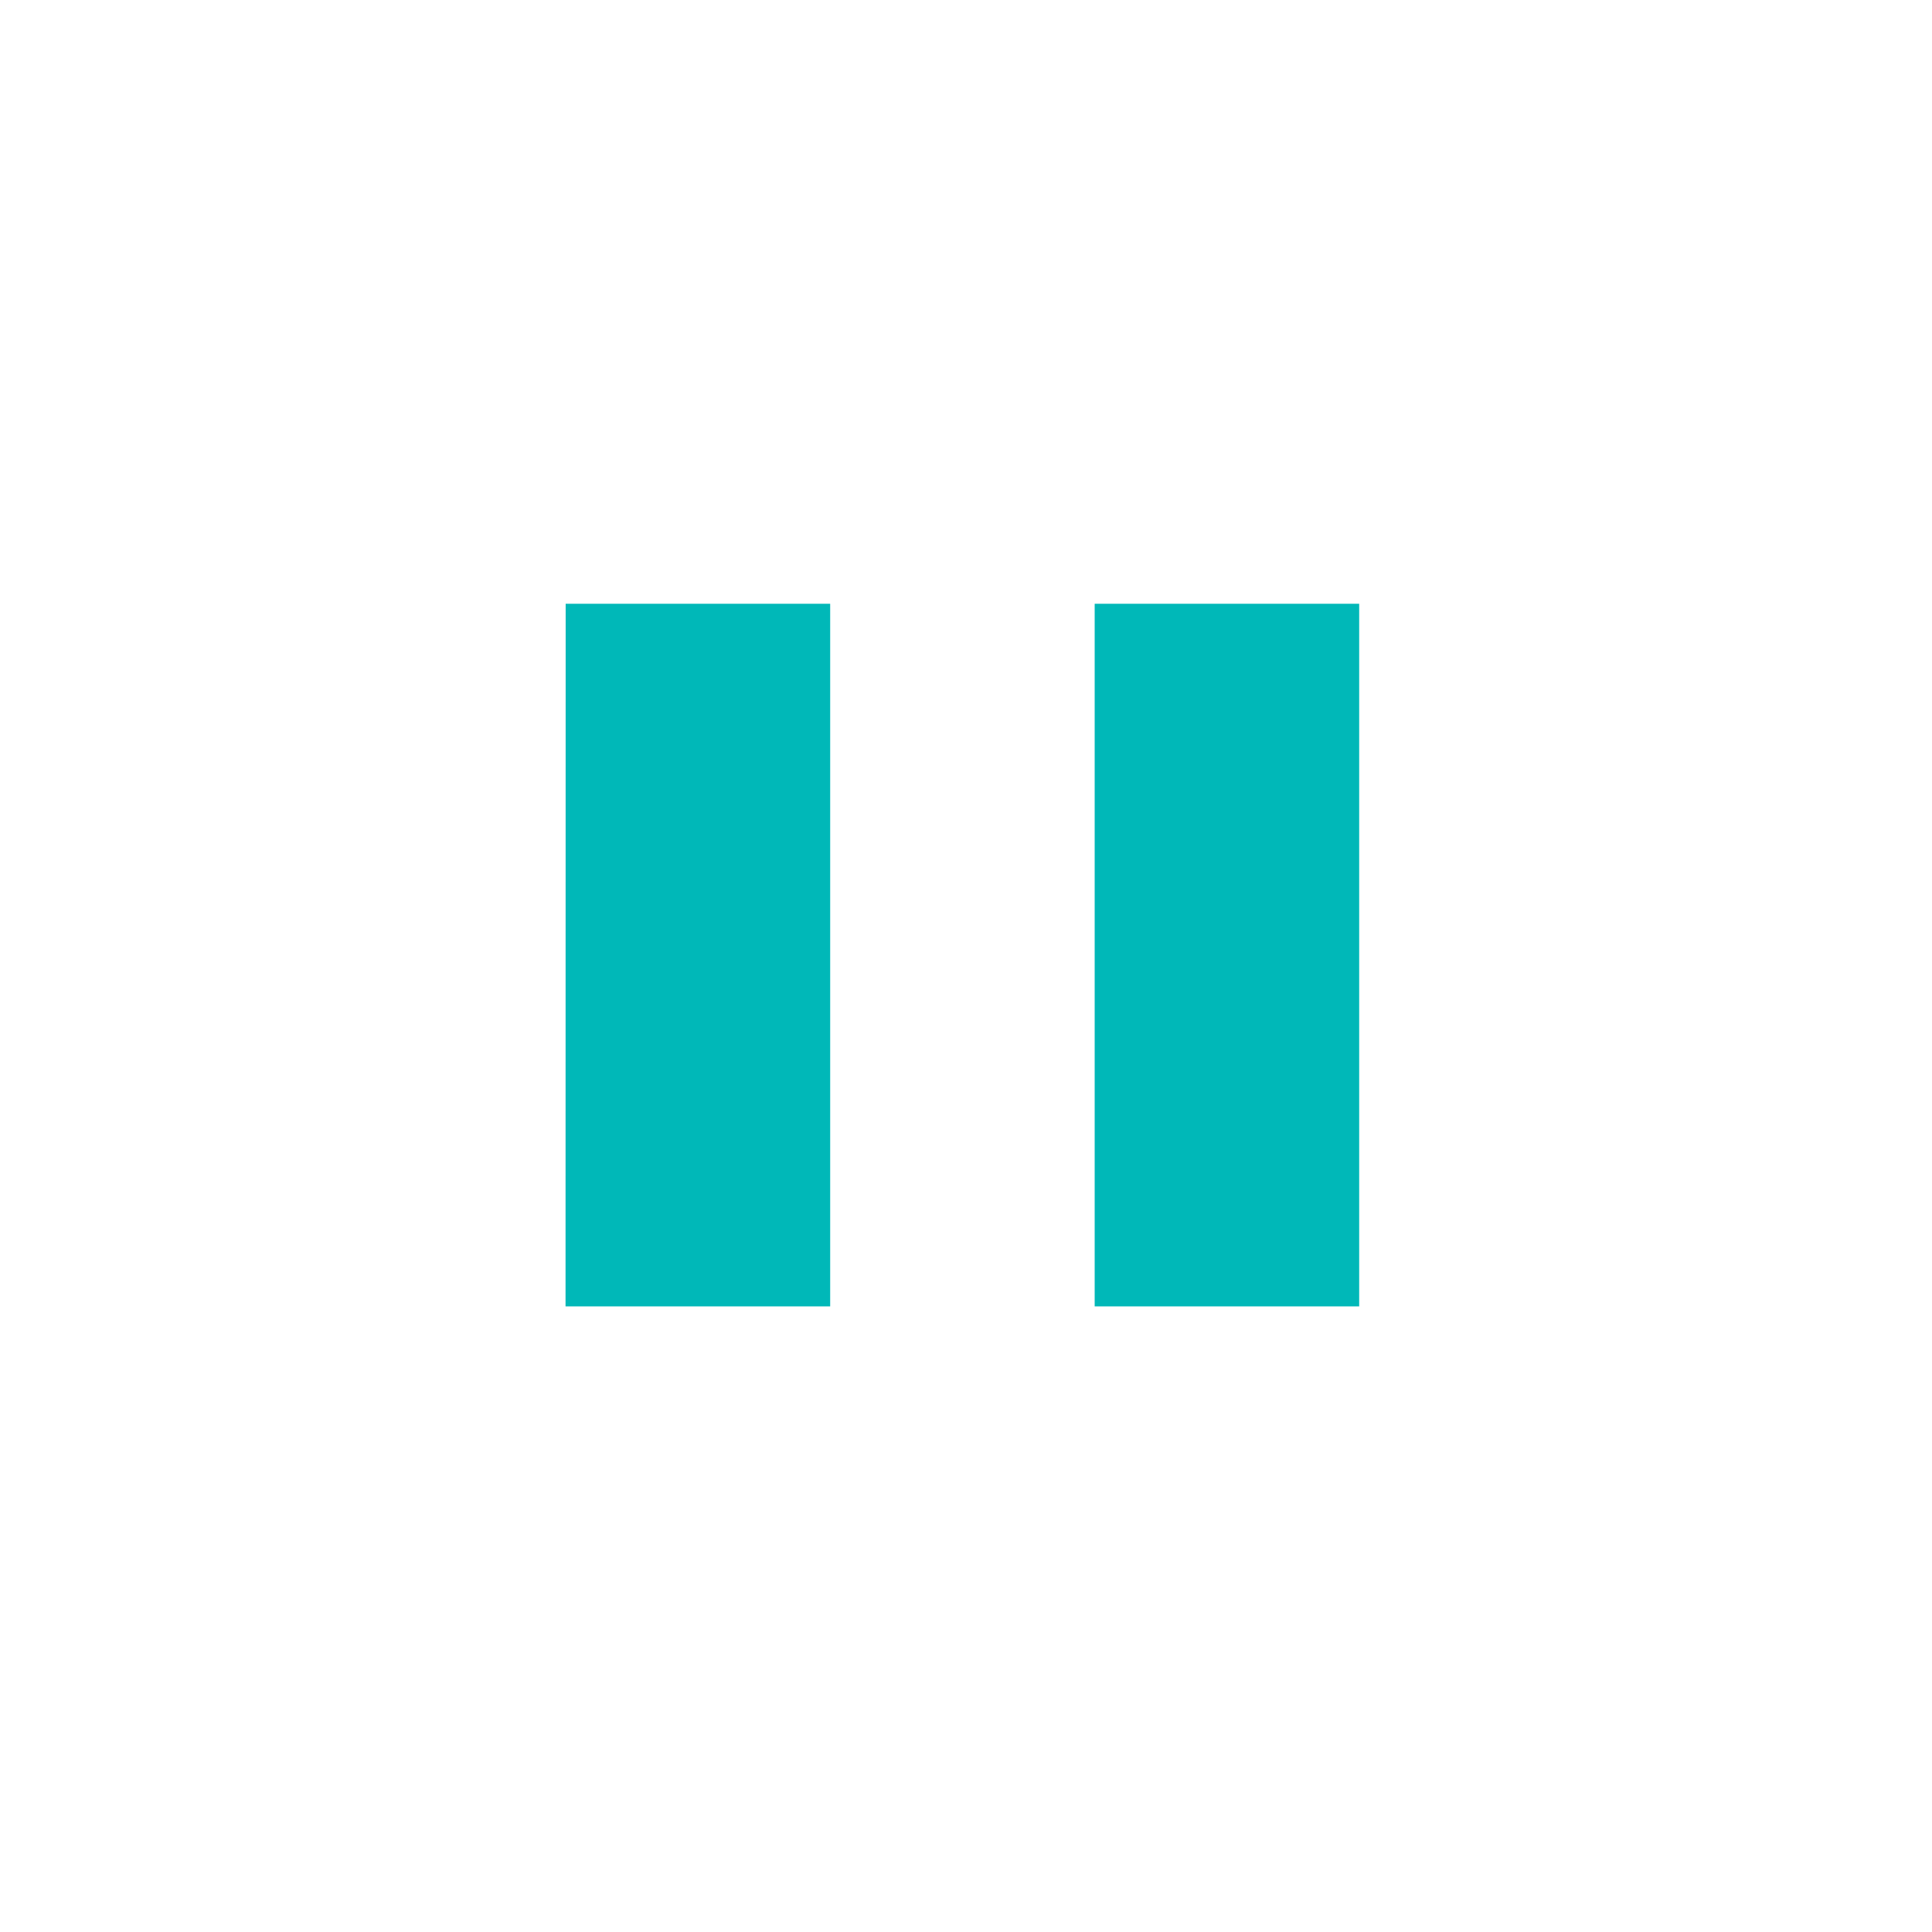
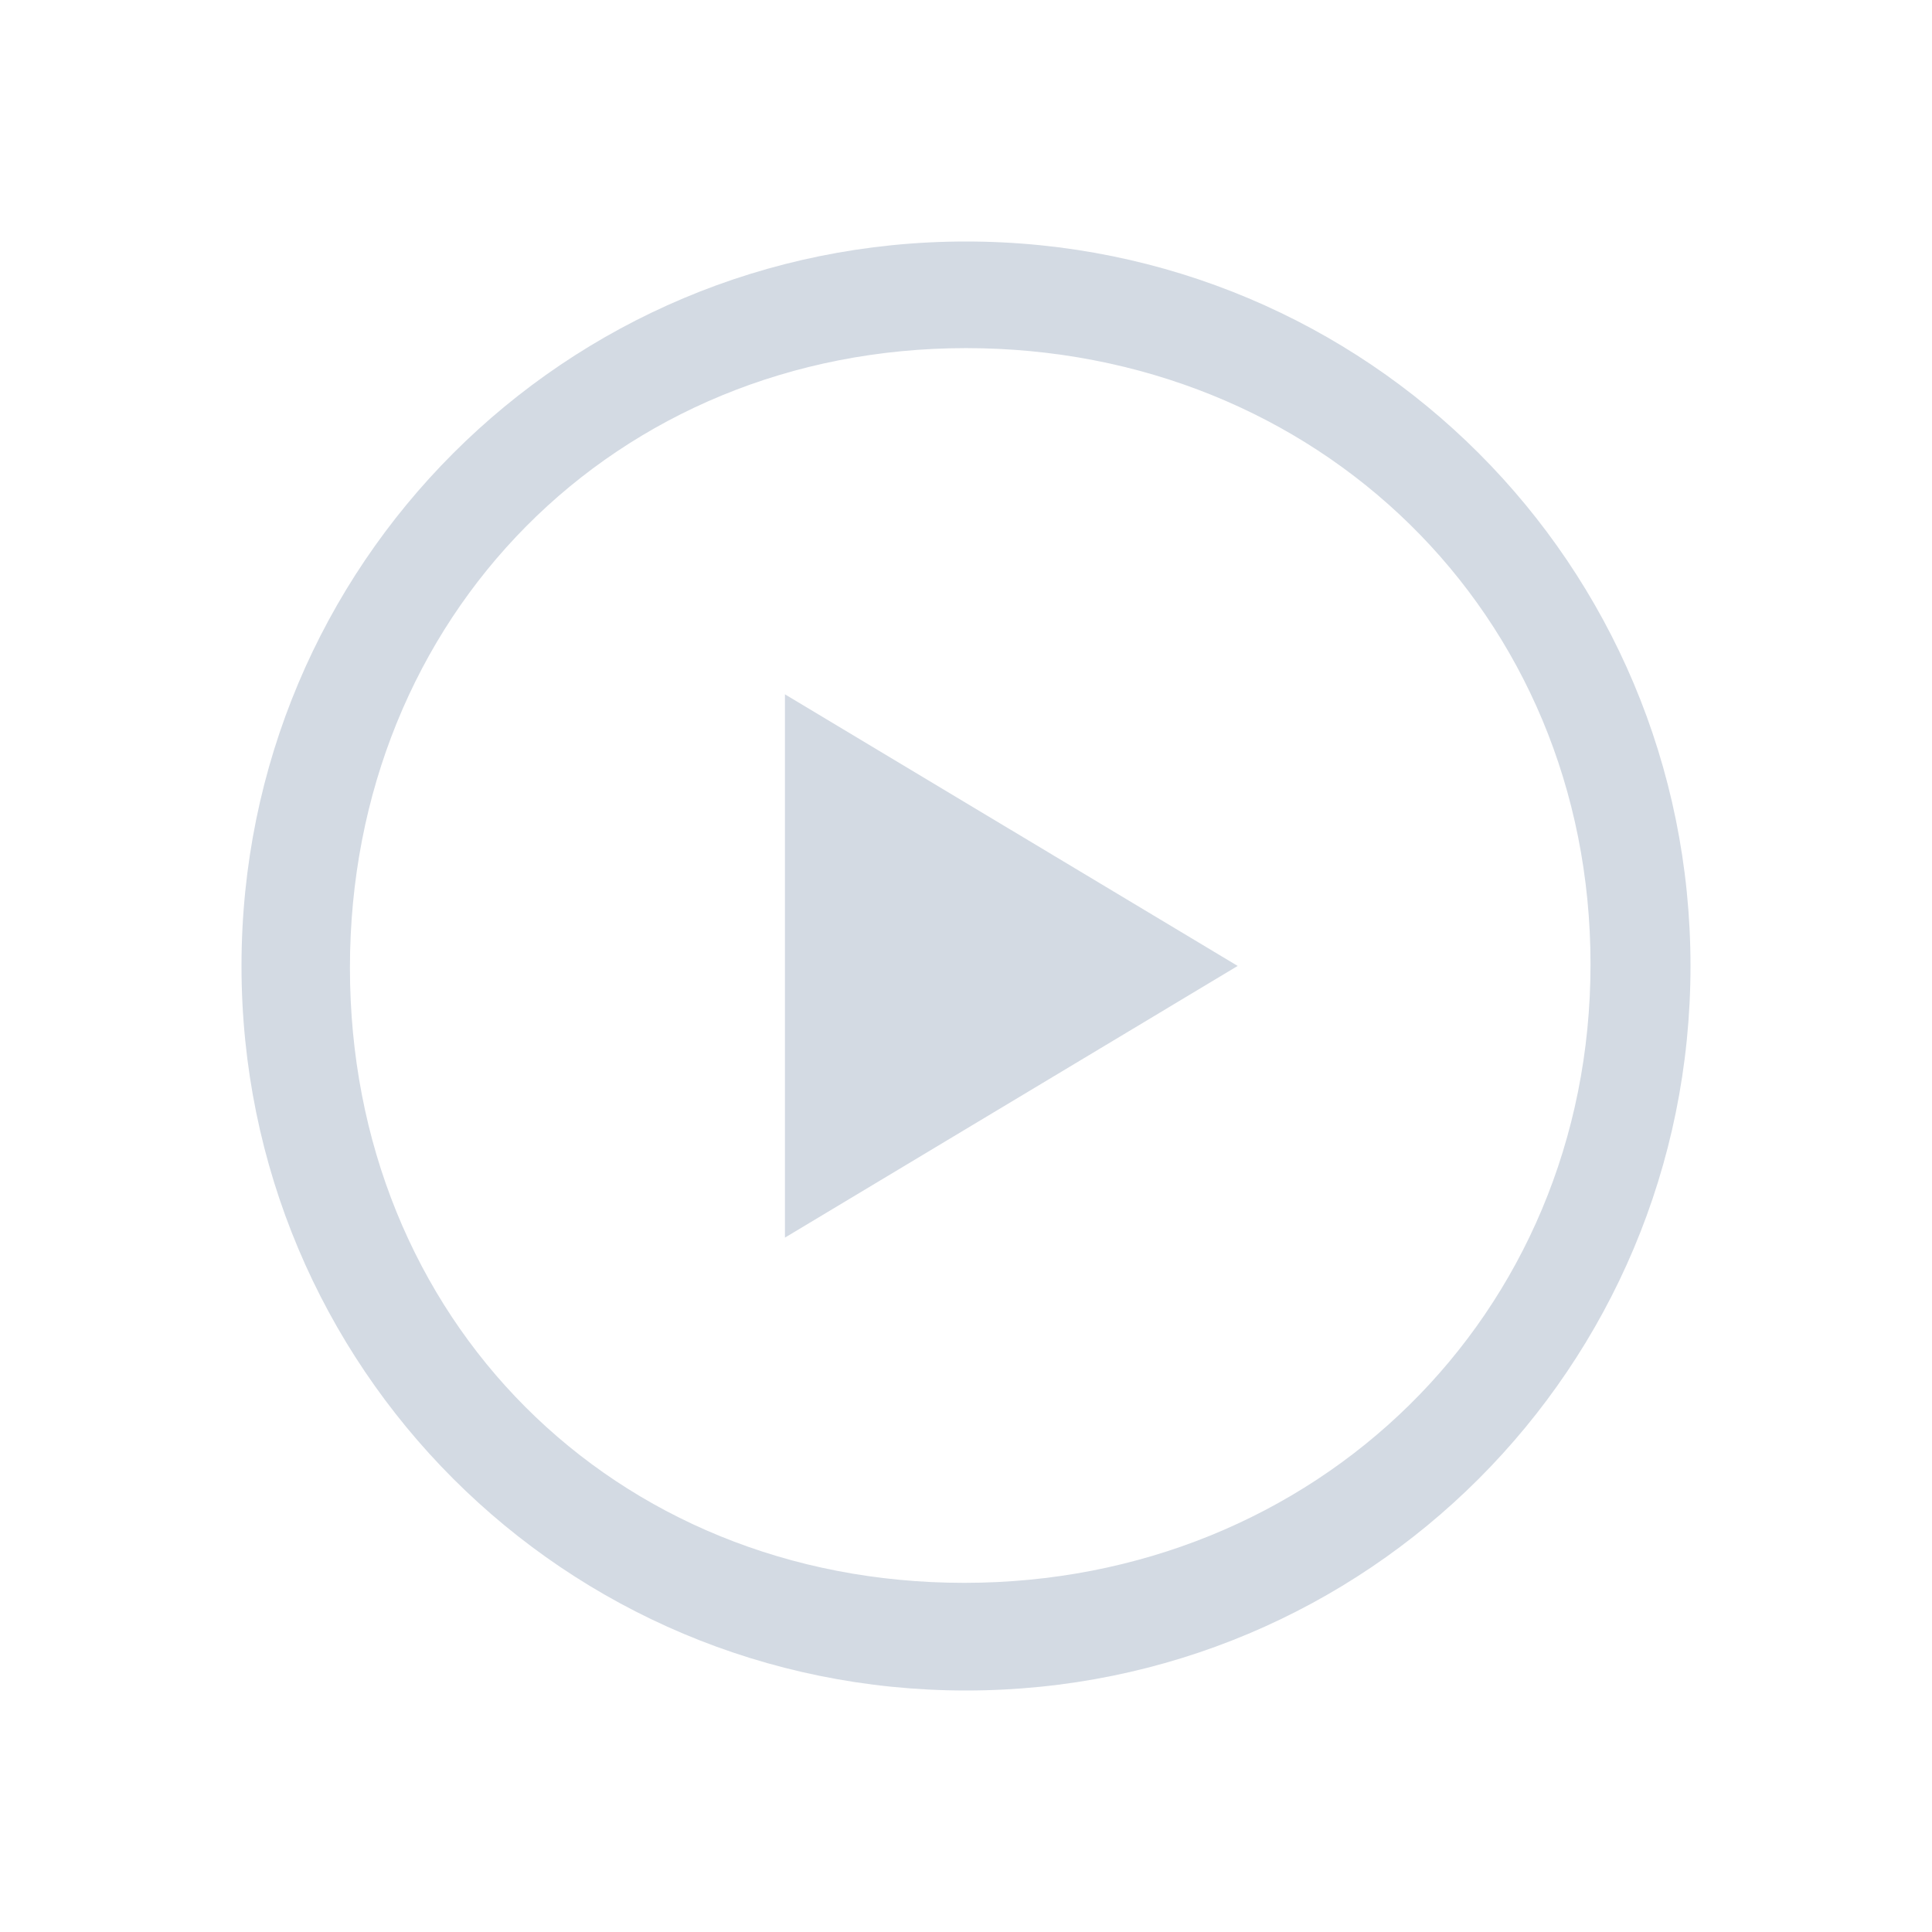
- <svg xmlns="http://www.w3.org/2000/svg" width="22" height="22" id="svg7229" version="1.0">
-   <defs id="defs7231">
-     <style id="current-color-scheme" type="text/css" />
-   </defs>
-   <g id="layer1" transform="translate(-214.5357,-404.505)">
-     <g transform="matrix(1.499977,0,0,1.499977,209.0358,-1146.514)" id="media-playback-pause" style="fill:currentColor" class="ColorScheme-Text">
-       <rect style="opacity:0.01;fill:#ed1515;fill-opacity:0.004;stroke:none" id="rect3003-0" width="14.667" height="14.667" x="3.667" y="1034.029" />
-       <path id="rect3287-9" style="color:#31363b;fill:#00b8b8;fill-opacity:1;stroke-width:1" d="m 11.977,1038.612 h 2.008 v 5.334 h -2.008 z m -4.016,0 h 2.008 v 5.334 H 7.96 Z" class="ColorScheme-Text" />
+ <svg xmlns="http://www.w3.org/2000/svg" width="32" height="32" version="1.1" id="svg122">
+   <defs id="defs126" />
+   <g id="media-playback-start">
+     <path style="opacity:0.001" d="M 0,0 H 32 V 32 H 0 Z" id="path62" />
+     <path id="path3357-8-9" style="color:#31363b;fill:#d3dae3;fill-opacity:1;stroke:none;stroke-width:2.25" d="m 13.001,20.499 7.499,-4.5 -7.499,-4.499 z M 16,4 C 9.352,4 4,9.352 4,16 4,22.648 9.352,28 16,28 c 6.648,0 12,-5.352 12,-12 0,-6.648 -5.352,-12 -12,-12 z m 10e-6,1.766 c 5.817,0 10.344,4.389 10.344,10.205 0,5.817 -4.556,10.246 -10.373,10.246 -5.817,0 -10.175,-4.371 -10.175,-10.188 0,-5.817 4.387,-10.263 10.204,-10.263 z" class="ColorScheme-Text" />
+   </g>
+   <g id="media-playback-pause">
+     <g id="g1431" transform="translate(32)">
+       <path style="opacity:0.001" d="M 0,0 H 32 V 32 H 0 Z" id="path67" />
    </g>
-     <g transform="matrix(1.499977,0,0,1.499977,233.0353,-1146.514)" id="media-playback-start" style="fill:currentColor" class="ColorScheme-Text">
-       <rect style="opacity:0.01;fill:#ed1515;fill-opacity:0.004;stroke:none" id="rect3003-1" width="14.667" height="14.667" x="3.667" y="1034.029" />
-       <path id="path3357-8" style="color:#31363b;fill:#00b8b8;fill-opacity:1;stroke-width:1" d="m 9.272,1043.801 4.461,-2.372 -4.543,-2.607 z" class="ColorScheme-Text" />
+     <path id="rect3287-9-5" style="color:#31363b;fill:#d3dae3;fill-opacity:1;stroke:none;stroke-width:2.25" d="m 49.5,11.5 h 3 v 9 h -3 z m -6,0 h 3 v 9 H 43.5 Z M 48,4 C 41.352,4 36,9.352 36,16 36,22.648 41.352,28 48,28 c 6.648,0 12,-5.352 12,-12 0,-6.648 -5.352,-12 -12,-12 z m -0.14,1.888 c 5.817,0 10.251,4.294 10.251,10.112 0,5.817 -4.154,10.111 -9.971,10.111 -5.817,0 -10.112,-4.294 -10.112,-10.111 0,-5.817 4.015,-10.112 9.832,-10.112 z" class="ColorScheme-Text" />
+   </g>
+   <g id="media-playback-stop">
+     <g id="g1436" transform="translate(64)">
+       <path style="opacity:0.001" d="M 0,0 H 32 V 32 H 0 Z" id="path72" />
    </g>
-     <g transform="matrix(1.499977,0,0,1.499977,257.0348,-1146.514)" id="media-playback-stop" style="fill:#31363b">
-       <rect style="opacity:0.01;fill:#ed1515;fill-opacity:0.004;stroke:none" id="rect3003-3" width="14.667" height="14.667" x="3.667" y="1034.029" />
-       <path id="rect3274-5" style="color:#31363b;fill:#00b8b8;fill-opacity:1;stroke-width:1" d="m 8.334,1038.695 h 4.721 v 4.606 H 8.334 Z" class="ColorScheme-Text" />
+     <path style="color:#31363b;fill:#d3dae3;fill-opacity:1;stroke-width:2.25" class="ColorScheme-Text" d="m 75.5,11.5 h 9 v 9 H 75.5 Z M 80,4 C 73.352,4 68,9.352 68,16 68,22.648 73.352,28 80,28 c 6.648,0 12,-5.352 12,-12 0,-6.648 -5.352,-12 -12,-12 z m 0,1.749 c 5.817,0 10.111,4.434 10.111,10.251 0,5.817 -4.154,10.251 -9.971,10.251 -5.817,0 -10.251,-4.294 -10.251,-10.111 0,-5.817 4.294,-10.391 10.111,-10.391 z" id="path41" />
+   </g>
+   <g id="media-skip-backward">
+     <path style="opacity:0.001" d="M 128,-5e-7 H 96 V 32 H 128 Z" id="path77" />
+     <path style="color:#31363b;fill:#d3dae3;fill-opacity:1;stroke-width:2.25" class="ColorScheme-Text" d="M 112,4 C 105.352,4 100,9.352 100,16 c 0,6.648 5.352,12 12,12 6.648,0 12,-5.352 12,-12 0,-6.648 -5.352,-12 -12,-12 z m -0.14,2.199 c 5.817,0 10.081,3.984 10.081,9.801 0,5.817 -4.124,9.801 -9.941,9.801 -5.817,0 -9.521,-3.984 -9.521,-9.801 0,-5.817 3.564,-9.801 9.381,-9.801 z" id="path938" />
+     <path style="color:#31363b;fill:#d3dae3;fill-opacity:1;stroke-width:1.125" d="M 106,10 V 22 h 3 V 15.999 10 Z m 3,6 9,6 V 10 Z" id="rect3356-04" class="ColorScheme-Text" />
+   </g>
+   <g id="media-skip-forward">
+     <g id="g1389" transform="matrix(-1,0,0,1,160,0)">
+       <path style="opacity:0.001" d="M 32,-5e-7 H -1e-6 V 32 H 32 Z" id="path97" />
    </g>
-     <g transform="matrix(1.499977,0,0,1.499977,281.0344,-1146.514)" id="media-record">
-       <rect style="opacity:0.01;fill:#ed1515;fill-opacity:0.004;stroke:none" id="rect3003-03" width="14.667" height="14.667" x="3.668" y="1034.029" />
-       <rect ry="5.332" y="1036.03" x="5.669" height="10.665" width="10.661" id="rect3274-0" style="fill:#ff557f;fill-opacity:1" />
+     <path style="color:#31363b;fill:#d3dae3;fill-opacity:1;stroke-width:2.25" class="ColorScheme-Text" d="m 144,4 c 6.648,0 12,5.352 12,12 0,6.648 -5.352,12 -12,12 C 137.352,28 132,22.648 132,16 132,9.352 137.352,4 144,4 Z m 0.14,2.199 c -5.817,0 -10.081,3.984 -10.081,9.801 0,5.817 4.124,9.801 9.941,9.801 5.817,0 9.521,-3.984 9.521,-9.801 0,-5.817 -3.564,-9.801 -9.381,-9.801 z" id="path902" />
+     <path style="color:#31363b;fill:#d3dae3;fill-opacity:1;stroke-width:1.124" d="m 150,10 v 12 h -3 V 16 10 Z m -3,6 -9,6 V 10 Z" id="path905" class="ColorScheme-Text" />
+   </g>
+   <g id="media-seek-backward">
+     <g id="g1454" transform="translate(160)">
+       <path style="opacity:0.001" d="M 32,-5e-7 H -1e-6 V 32 H 32 Z" id="path82" />
    </g>
-     <g transform="matrix(1.499977,0,0,1.499977,305.0339,-1146.514)" id="media-seek-backward" style="fill:currentColor" class="ColorScheme-Text">
-       <rect style="opacity:0.01;fill:#ed1515;fill-opacity:0.004;stroke:none" id="rect3003-07" width="14.667" height="14.667" x="3.668" y="1034.029" />
-       <path id="path4148-6" style="color:#31363b;fill:#00b8b8;fill-opacity:1;stroke-width:1.259" d="m 10.734,1045.173 -4.498,-3.831 4.498,-3.83 z m 4.498,0 -4.498,-3.831 4.498,-3.83 z" class="ColorScheme-Text" />
+     <path id="path921" d="M 176,4 C 169.352,4 164,9.352 164,16 c 0,6.648 5.352,12 12,12 6.648,0 12,-5.352 12,-12 0,-6.648 -5.352,-12 -12,-12 z m 0.14,2.199 c 5.817,0 9.661,3.984 9.661,9.801 0,5.817 -4.124,9.801 -9.941,9.801 -5.817,0 -9.801,-3.984 -9.801,-9.801 0,-5.817 4.264,-9.801 10.081,-9.801 z" class="ColorScheme-Text" style="color:#31363b;fill:#d3dae3;fill-opacity:1;stroke-width:2.25" />
+     <path id="path4148-6" style="color:#31363b;fill:#d3dae3;fill-opacity:1;stroke-width:1.125" d="m 174.5,21.998 -6,-5.998 6,-5.998 z m 6,0 -6,-5.998 6,-5.998 z" class="ColorScheme-Text" />
+   </g>
+   <g id="media-seek-forward">
+     <g id="g1460" transform="matrix(-1,0,0,1,224,0)">
+       <path style="opacity:0.001" d="M 32,-5e-7 H -1e-6 V 32 H 32 Z" id="path102" />
    </g>
-     <g transform="matrix(1.499977,0,0,1.499977,329.0878,-1146.514)" id="media-seek-forward" style="fill:currentColor" class="ColorScheme-Text">
-       <rect style="opacity:0.01;fill:#ed1515;fill-opacity:0.004;stroke:none" id="rect3003-2" width="14.667" height="14.667" x="3.632" y="1034.029" />
-       <path id="path4148-8" style="color:#31363b;fill:#00b8b8;fill-opacity:1;stroke-width:1.245" d="m 11.708,1045.376 4.351,-3.9 -4.351,-3.901 z m -4.351,0 4.351,-3.9 -4.351,-3.901 z" class="ColorScheme-Text" />
+     <path id="path937" d="m 208,4 c 6.648,0 12,5.352 12,12 C 220,22.648 214.648,28 208,28 201.352,28 196,22.648 196,16 196,9.352 201.352,4 208,4 Z m -0.14,2.199 c -5.817,0 -9.661,3.984 -9.661,9.801 0,5.817 4.124,9.801 9.941,9.801 5.817,0 9.801,-3.984 9.801,-9.801 0,-5.817 -4.264,-9.801 -10.081,-9.801 z" class="ColorScheme-Text" style="color:#31363b;fill:#d3dae3;fill-opacity:1;stroke-width:2.25" />
+     <path id="path939" style="color:#31363b;fill:#d3dae3;fill-opacity:1;stroke-width:1.125" d="m 209.5,21.998 6,-5.998 -6,-5.999 z m -6,0 6,-5.998 -6,-5.999 z" class="ColorScheme-Text" />
+   </g>
+   <g id="media-eject">
+     <g id="g1466" transform="translate(224)">
+       <path style="opacity:0.001" d="M 32,-5e-7 H -1e-6 V 32 H 32 Z" id="path87" />
    </g>
-     <g transform="matrix(1.499977,0,0,1.499977,353.033,-1146.514)" id="media-skip-backward" style="fill:currentColor" class="ColorScheme-Text">
-       <rect style="opacity:0.01;fill:#ed1515;fill-opacity:0.004;stroke:none" id="rect3003-9" width="14.667" height="14.667" x="3.669" y="1034.029" />
-       <path style="color:#31363b;fill:#00b8b8;fill-opacity:1;stroke-width:1.381" d="m 7.089,1037.649 v 7.127 h 2.602 v -3.564 -3.562 z m 2.602,3.562 5.204,3.564 v -7.127 z" id="rect3356-04" class="ColorScheme-Text" />
-     </g>
-     <g transform="matrix(1.499977,0,0,1.499977,377.0325,-1146.514)" id="media-skip-forward" style="fill:currentColor" class="ColorScheme-Text">
-       <rect style="opacity:0.01;fill:#ed1515;fill-opacity:0.004;stroke:none" id="rect3003-7" width="14.667" height="14.667" x="3.669" y="1034.029" />
-       <path id="rect3402-4" style="color:#31363b;fill:#00b8b8;fill-opacity:1;stroke-width:1.394" d="m 12.603,1037.631 h 2.618 v 7.195 h -2.618 z m -5.236,7.195 5.236,-3.598 -5.236,-3.597 z" class="ColorScheme-Text" />
-     </g>
-     <g transform="matrix(1.249974,0,0,1.249974,404.2858,-886.1712)" id="media-eject">
-       <rect style="opacity:0.01;fill:#ed1515;fill-opacity:0.004;stroke:none" id="rect3003" width="17.6" height="17.6" x="1.8" y="1032.402" />
-       <path style="color:#31363b;opacity:1;fill:#00b8b8;fill-opacity:1;stroke-width:1.459" d="m 10.806,1036.241 -5.285,6.353 H 16.091 Z m -5.285,7.859 v 1.666 H 16.091 v -1.666 z" class="ColorScheme-Text" id="path6" />
-     </g>
-     <g transform="matrix(1.499977,0,0,1.499977,209.0358,-1122.514)" id="media-playback-paused" style="fill:currentColor" class="ColorScheme-Text">
-       <rect style="opacity:0.01;fill:#ed1515;fill-opacity:0.004;stroke:none" id="rect3003-0-3" width="14.667" height="14.667" x="3.667" y="1034.029" />
-       <path id="rect3287-9-5" style="color:#31363b;fill:#d3dae3;fill-opacity:1;stroke:none" d="m 11.667,1039.362 h 1.333 v 4 h -1.333 z m -2.667,0 h 1.333 v 4 H 9 Z M 11,1036.029 c -2.955,0 -5.334,2.379 -5.334,5.333 0,2.955 2.379,5.333 5.334,5.333 2.955,0 5.334,-2.379 5.334,-5.333 0,-2.955 -2.379,-5.333 -5.334,-5.333 z m 0.088,1.106 c 2.585,0 4.227,1.642 4.227,4.227 0,2.586 -1.73,4.315 -4.315,4.315 -2.585,0 -4.227,-1.73 -4.227,-4.315 0,-2.586 1.73,-4.227 4.315,-4.227 z" class="ColorScheme-Text" />
-     </g>
-     <g transform="matrix(1.499977,0,0,1.499977,233.0353,-1122.514)" id="media-playback-playing" style="fill:currentColor" class="ColorScheme-Text">
-       <rect style="opacity:0.01;fill:#ed1515;fill-opacity:0.004;stroke:none" id="rect3003-1-2" width="14.667" height="14.667" x="3.667" y="1034.029" />
-       <path id="path3357-8-9" style="color:#31363b;fill:#d3dae3;fill-opacity:1;stroke:none" d="m 9.491,1043.275 3.81,-1.825 -3.81,-2.264 z M 11,1036.028 c -2.955,0 -5.334,2.379 -5.334,5.334 0,2.955 2.379,5.334 5.334,5.334 2.955,0 5.334,-2.379 5.334,-5.334 0,-2.955 -2.379,-5.334 -5.334,-5.334 z m 0,0.93 c 2.586,0 4.316,1.818 4.316,4.403 0,2.586 -1.642,4.316 -4.228,4.316 -2.586,0 -4.403,-1.642 -4.403,-4.228 0,-2.586 1.73,-4.491 4.316,-4.491 z" class="ColorScheme-Text" />
-     </g>
-     <g transform="matrix(1.499977,0,0,1.499977,257.0348,-1122.514)" id="media-playback-stopped" style="fill:currentColor" class="ColorScheme-Text">
-       <rect style="opacity:0.01;fill:#ed1515;fill-opacity:0.004;stroke:none" id="rect3003-3-2" width="14.667" height="14.667" x="3.667" y="1034.029" />
-       <path style="color:#31363b;fill:#d3dae3;fill-opacity:1" class="ColorScheme-Text" d="m 9,1039.362 h 4 v 4 H 9 Z M 11,1036.029 c -2.955,0 -5.334,2.379 -5.334,5.333 0,2.955 2.379,5.333 5.334,5.333 2.955,0 5.334,-2.379 5.334,-5.333 0,-2.955 -2.379,-5.333 -5.334,-5.333 z m 0.088,1.018 c 2.585,0 4.227,1.73 4.227,4.315 0,2.586 -1.642,4.227 -4.227,4.227 -2.585,0 -4.315,-1.73 -4.315,-4.315 0,-2.586 1.73,-4.227 4.315,-4.227 z" id="path41" />
-     </g>
+     <path style="color:#31363b;fill:#d3dae3;fill-opacity:1;stroke-width:2.25" class="ColorScheme-Text" d="M 240,4 C 233.352,4 228,9.352 228,16 228,22.648 233.352,28 240,28 246.648,28 252,22.648 252,16 252,9.352 246.648,4 240,4 Z m 0,2.199 c 5.817,0 9.941,3.984 9.941,9.801 0,5.817 -4.264,9.661 -10.081,9.661 -5.817,0 -9.801,-3.844 -9.801,-9.661 0,-5.817 4.124,-9.801 9.941,-9.801 z" id="path958" />
+     <path style="color:#31363b;fill:#d3dae3;fill-opacity:1;stroke-width:0.937" d="m 240,8.5 -5.986,9 h 11.986 z m -6,10.5 v 1.5 h 11.986 V 19 Z" class="ColorScheme-Text" id="path6" />
+   </g>
+   <g id="media-record">
+     <path style="opacity:0.001" d="m 256,0 h 32 v 32 h -32 z" id="path92" />
+     <path id="path898" d="M 272,4 C 265.352,4 260,9.352 260,16 260,22.648 265.352,28 272,28 c 6.648,0 12,-5.352 12,-12 C 284,9.352 278.648,4 272,4 Z m 0.14,2.059 c 5.817,0 9.941,4.263 9.941,10.081 0,5.817 -4.124,9.801 -9.941,9.801 -5.817,0 -10.081,-4.263 -10.081,-10.081 0,-5.817 4.264,-9.801 10.081,-9.801 z" class="ColorScheme-Text" style="color:#31363b;fill:#a20044;fill-opacity:1;stroke-width:2.25" />
+     <circle r="6" cy="16" cx="272" id="path904" style="fill:#a20044;fill-opacity:1;stroke:none;stroke-width:4.8;stroke-linecap:round;stroke-linejoin:round;stroke-miterlimit:4;stroke-dasharray:none;stroke-opacity:1;paint-order:stroke fill markers" />
+   </g>
+   <g id="media-playback-playing">
+     <path style="opacity:0.001" d="M 0,32 H 32 V 64 H 0 Z" id="path107" />
+     <path id="path3357-8-9-3" style="color:#31363b;fill:#d3dae3;fill-opacity:1;stroke:none;stroke-width:2.25" d="m 13.001,52.499 7.499,-4.5 -7.499,-4.499 z M 16,36 C 9.352,36 4,41.352 4,48 c 0,6.648 5.352,12 12,12 6.648,0 12,-5.352 12,-12 C 28,41.352 22.648,36 16,36 Z m 10e-6,1.766 c 5.817,0 10.344,4.389 10.344,10.205 0,5.817 -4.556,10.246 -10.373,10.246 -5.817,0 -10.175,-4.371 -10.175,-10.188 0,-5.817 4.387,-10.263 10.204,-10.263 z" class="ColorScheme-Text" />
+   </g>
+   <g id="media-playback-paused">
+     <path style="opacity:0.001" d="M 32,32 H 64 V 64 H 32 Z" id="path112" />
+     <path id="rect3287-9-5-6" style="color:#31363b;fill:#d3dae3;fill-opacity:1;stroke:none;stroke-width:2.25" d="m 49.5,43.5 h 3 v 9 h -3 z m -6,0 h 3 v 9 H 43.5 Z M 48,36 C 41.352,36 36,41.352 36,48 c 0,6.648 5.352,12 12,12 6.648,0 12,-5.352 12,-12 C 60,41.352 54.648,36 48,36 Z m -0.14,1.888 c 5.817,0 10.251,4.294 10.251,10.112 0,5.817 -4.154,10.111 -9.971,10.111 -5.817,0 -10.112,-4.294 -10.112,-10.111 0,-5.817 4.015,-10.112 9.832,-10.112 z" class="ColorScheme-Text" />
+   </g>
+   <g id="media-playback-stopped">
+     <path style="opacity:0.001" d="M 64,32 H 96 V 64 H 64 Z" id="path117" />
+     <path style="color:#31363b;fill:#d3dae3;fill-opacity:1;stroke-width:2.25" class="ColorScheme-Text" d="m 75.5,43.5 h 9 v 9 H 75.5 Z M 80,36 C 73.352,36 68,41.352 68,48 c 0,6.648 5.352,12 12,12 6.648,0 12,-5.352 12,-12 C 92,41.352 86.648,36 80,36 Z m 0,1.749 c 5.817,0 10.111,4.434 10.111,10.251 0,5.817 -4.154,10.251 -9.971,10.251 -5.817,0 -10.251,-4.294 -10.251,-10.111 0,-5.817 4.294,-10.391 10.111,-10.391 z" id="path41-7" />
+   </g>
+   <g id="22-22-media-playback-playing">
+     <path style="opacity:0.001" d="m 0,64 h 22 v 22 H 0 Z" id="path47" />
+     <path id="path3357-8-9-5" style="color:#31363b;fill:#d3dae3;fill-opacity:1;stroke:none;stroke-width:1.5" d="m 9.001,78 5,-3 -5,-3 z M 11,67 c -4.432,0 -8,3.568 -8,8 0,4.432 3.568,8 8,8 4.432,0 8,-3.568 8,-8 0,-4.432 -3.568,-8 -8,-8 z m 0,1.177 c 3.878,0 6.896,2.926 6.896,6.804 0,3.878 -3.037,6.83 -6.915,6.83 -3.878,0 -6.784,-2.914 -6.784,-6.792 0,-3.878 2.925,-6.842 6.803,-6.842 z" class="ColorScheme-Text" />
+   </g>
+   <g id="22-22-media-playback-paused">
+     <path style="opacity:0.001" d="m 32,64 h 22 v 22 H 32 Z" id="path57" />
+     <path id="rect3287-9-5-5" style="color:#31363b;fill:#d3dae3;fill-opacity:1;stroke:none;stroke-width:1.5" d="m 44,72 h 2 v 6 h -2 z m -4,0 h 2 v 6 h -2 z m 3,-5 c -4.432,0 -8,3.568 -8,8 0,4.432 3.568,8 8,8 4.432,0 8,-3.568 8,-8 0,-4.432 -3.568,-8 -8,-8 z m -0.093,1.259 c 3.878,0 6.834,2.863 6.834,6.741 0,3.878 -2.77,6.741 -6.648,6.741 -3.878,0 -6.741,-2.863 -6.741,-6.741 0,-3.878 2.677,-6.741 6.555,-6.741 z" class="ColorScheme-Text" />
+   </g>
+   <g id="22-22-media-playback-stopped">
+     <path style="opacity:0.001" d="m 64,64 h 22 v 22 H 64 Z" id="path52" />
+     <path style="color:#31363b;fill:#d3dae3;fill-opacity:1;stroke-width:1.5" class="ColorScheme-Text" d="m 72,72 h 6 v 6 h -6 z m 3,-5 c -4.432,0 -8,3.568 -8,8 0,4.432 3.568,8 8,8 4.432,0 8,-3.568 8,-8 0,-4.432 -3.568,-8 -8,-8 z m 0,1.166 c 3.878,0 6.741,2.956 6.741,6.834 0,3.878 -2.77,6.834 -6.648,6.834 -3.878,0 -6.834,-2.863 -6.834,-6.741 0,-3.878 2.863,-6.927 6.741,-6.927 z" id="path41-6" />
+   </g>
+   <g id="22-22-media-playback-start">
+     <path style="opacity:0.001" d="M 0,-22 H 22 V 0 H 0 Z" id="path2" />
+     <path id="path3357-8-9-5-2" style="color:#31363b;fill:#d3dae3;fill-opacity:1;stroke:none;stroke-width:1.5" d="m 9.001,-8 5,-3 -5,-3 z M 11,-19 c -4.432,0 -8,3.568 -8,8 0,4.432 3.568,8 8,8 4.432,0 8,-3.568 8,-8 C 19,-15.432 15.432,-19 11,-19 Z m 0,1.177 c 3.878,0 6.896,2.926 6.896,6.804 0,3.878 -3.037,6.83 -6.915,6.83 -3.878,0 -6.784,-2.914 -6.784,-6.792 0,-3.878 2.925,-6.842 6.803,-6.842 z" class="ColorScheme-Text" />
+   </g>
+   <g id="22-22-media-playback-pause">
+     <path style="opacity:0.001" d="M 32,-22 H 54 V 0 H 32 Z" id="path12" />
+     <path id="rect3287-9-5-5-9" style="color:#31363b;fill:#d3dae3;fill-opacity:1;stroke:none;stroke-width:1.5" d="m 44,-14 h 2 v 6 h -2 z m -4,0 h 2 v 6 H 40 Z M 43,-19 C 38.568,-19 35,-15.432 35,-11 c 0,4.432 3.568,8 8,8 4.432,0 8,-3.568 8,-8 C 51,-15.432 47.432,-19 43,-19 Z m -0.093,1.259 c 3.878,0 6.834,2.863 6.834,6.741 0,3.878 -2.77,6.741 -6.648,6.741 -3.878,0 -6.741,-2.863 -6.741,-6.741 0,-3.878 2.677,-6.741 6.555,-6.741 z" class="ColorScheme-Text" />
+   </g>
+   <g id="22-22-media-playback-stop">
+     <path style="opacity:0.001" d="M 64,-22 H 86 V 0 H 64 Z" id="path7" />
+     <path style="color:#31363b;fill:#d3dae3;fill-opacity:1;stroke-width:1.5" class="ColorScheme-Text" d="m 72,-14 h 6 v 6 H 72 Z M 75,-19 C 70.568,-19 67,-15.432 67,-11 c 0,4.432 3.568,8 8,8 4.432,0 8,-3.568 8,-8 C 83,-15.432 79.432,-19 75,-19 Z m 0,1.166 c 3.878,0 6.741,2.956 6.741,6.834 0,3.878 -2.77,6.834 -6.648,6.834 -3.878,0 -6.834,-2.863 -6.834,-6.741 0,-3.878 2.863,-6.927 6.741,-6.927 z" id="path41-6-1" />
+   </g>
+   <g id="22-22-media-skip-backward">
+     <path style="opacity:0.001" d="M 118,-22 H 96 V 0 h 22 z" id="path22" />
+     <path style="color:#31363b;fill:#d3dae3;fill-opacity:1;stroke-width:1.5" class="ColorScheme-Text" d="M 107,-19 C 102.568,-19 99,-15.432 99,-11 c 0,4.432 3.568,8 8,8 4.432,0 8,-3.568 8,-8 0,-4.432 -3.568,-8 -8,-8 z m -0.093,1.466 c 3.878,0 6.721,2.656 6.721,6.534 0,3.878 -2.749,6.534 -6.627,6.534 -3.878,0 -6.348,-2.656 -6.348,-6.534 0,-3.878 2.376,-6.534 6.254,-6.534 z" id="path938-2" />
+     <path style="color:#31363b;fill:#d3dae3;fill-opacity:1;stroke-width:0.75" d="m 103,-15 v 8 h 2 v -4 -4 z m 2,4 6,4 v -8 z" id="rect3356-04-7" class="ColorScheme-Text" />
+   </g>
+   <g id="22-22-media-skip-forward">
+     <path style="opacity:0.001" d="m 128,-22 h 22 V 0 h -22 z" id="path17" />
+     <path style="color:#31363b;fill:#d3dae3;fill-opacity:1;stroke-width:1.5" class="ColorScheme-Text" d="m 139,-19 c 4.432,0 8,3.568 8,8 0,4.432 -3.568,8 -8,8 -4.432,0 -8,-3.568 -8,-8 C 131,-15.432 134.568,-19 139,-19 Z m 0.093,1.466 c -3.878,0 -6.721,2.656 -6.721,6.534 0,3.878 2.749,6.534 6.627,6.534 3.878,0 6.348,-2.656 6.348,-6.534 0,-3.878 -2.376,-6.534 -6.254,-6.534 z" id="path902-0" />
+     <path style="color:#31363b;fill:#d3dae3;fill-opacity:1;stroke-width:0.75" d="m 143,-15 v 8 h -2 v -4 -4 z m -2,4 -6,4 v -8 z" id="path905-9" class="ColorScheme-Text" />
+   </g>
+   <g id="22-22-media-seek-backward">
+     <path style="opacity:0.001" d="M 182,-22 H 160 V 0 h 22 z" id="path32" />
+     <path id="path921-3" d="m 171,-19 c -4.432,0 -8,3.568 -8,8 0,4.432 3.568,8 8,8 4.432,0 8,-3.568 8,-8 0,-4.432 -3.568,-8 -8,-8 z m 0.093,1.466 c 3.878,0 6.441,2.656 6.441,6.534 0,3.878 -2.749,6.534 -6.627,6.534 -3.878,0 -6.534,-2.656 -6.534,-6.534 0,-3.878 2.842,-6.534 6.721,-6.534 z" class="ColorScheme-Text" style="color:#31363b;fill:#d3dae3;fill-opacity:1;stroke-width:1.5" />
+     <path id="path4148-6-6" style="color:#31363b;fill:#d3dae3;fill-opacity:1;stroke-width:0.75" d="m 170,-7.001 -4,-3.999 4,-3.999 z m 4,0 -4,-3.999 4,-3.999 z" class="ColorScheme-Text" />
+   </g>
+   <g id="22-22-media-seek-forward">
+     <path style="opacity:0.001" d="m 192,-22 h 22 V 0 h -22 z" id="path27" />
+     <path id="path937-0" d="m 203,-19 c 4.432,0 8,3.568 8,8 0,4.432 -3.568,8 -8,8 C 198.568,-3 195,-6.568 195,-11 195,-15.432 198.568,-19 203,-19 Z m -0.093,1.466 c -3.878,0 -6.441,2.656 -6.441,6.534 0,3.878 2.749,6.534 6.627,6.534 3.878,0 6.534,-2.656 6.534,-6.534 0,-3.878 -2.842,-6.534 -6.721,-6.534 z" class="ColorScheme-Text" style="color:#31363b;fill:#d3dae3;fill-opacity:1;stroke-width:1.5" />
+     <path id="path939-6" style="color:#31363b;fill:#d3dae3;fill-opacity:1;stroke-width:0.75" d="m 204,-7.001 4,-3.999 -4,-3.999 z m -4,0 4,-3.999 -4,-3.999 z" class="ColorScheme-Text" />
+   </g>
+   <g id="22-22-media-eject">
+     <path style="opacity:0.001" d="m 224,-22 h 22 V 0 h -22 z" id="path37" />
+     <path style="color:#31363b;fill:#d3dae3;fill-opacity:1;stroke-width:1.5" class="ColorScheme-Text" d="m 235,-19 c -4.432,0 -8,3.568 -8,8 0,4.432 3.568,8 8,8 4.432,0 8,-3.568 8,-8 0,-4.432 -3.568,-8 -8,-8 z m 0,1.466 c 3.878,0 6.627,2.656 6.627,6.534 0,3.878 -2.842,6.441 -6.721,6.441 -3.878,0 -6.534,-2.563 -6.534,-6.441 0,-3.878 2.749,-6.534 6.627,-6.534 z" id="path958-2" />
+     <path style="color:#31363b;fill:#d3dae3;fill-opacity:1;stroke-width:0.625" d="m 235,-16 -3.99,6 h 7.99 z m -4,7 v 1 h 7.99 v -1 z" class="ColorScheme-Text" id="path6-6" />
+   </g>
+   <g id="22-22-media-record">
+     <path style="opacity:0.001" d="m 256,-22 h 22 V 0 h -22 z" id="path42" />
+     <path id="path898-1" d="m 267,-19 c -4.432,0 -8,3.568 -8,8 0,4.432 3.568,8 8,8 4.432,0 8,-3.568 8,-8 0,-4.432 -3.568,-8 -8,-8 z m 0.093,1.373 c 3.878,0 6.627,2.842 6.627,6.72 0,3.878 -2.749,6.534 -6.627,6.534 -3.878,0 -6.721,-2.842 -6.721,-6.72 0,-3.878 2.842,-6.534 6.721,-6.534 z" class="ColorScheme-Text" style="color:#31363b;fill:#a20044;fill-opacity:1;stroke-width:1.5" />
+     <circle r="4" cy="-11" cx="267" id="path904-8" style="fill:#a20044;fill-opacity:1;stroke:none;stroke-width:3.2;stroke-linecap:round;stroke-linejoin:round;stroke-miterlimit:4;stroke-dasharray:none;stroke-opacity:1;paint-order:stroke fill markers" />
  </g>
</svg>
